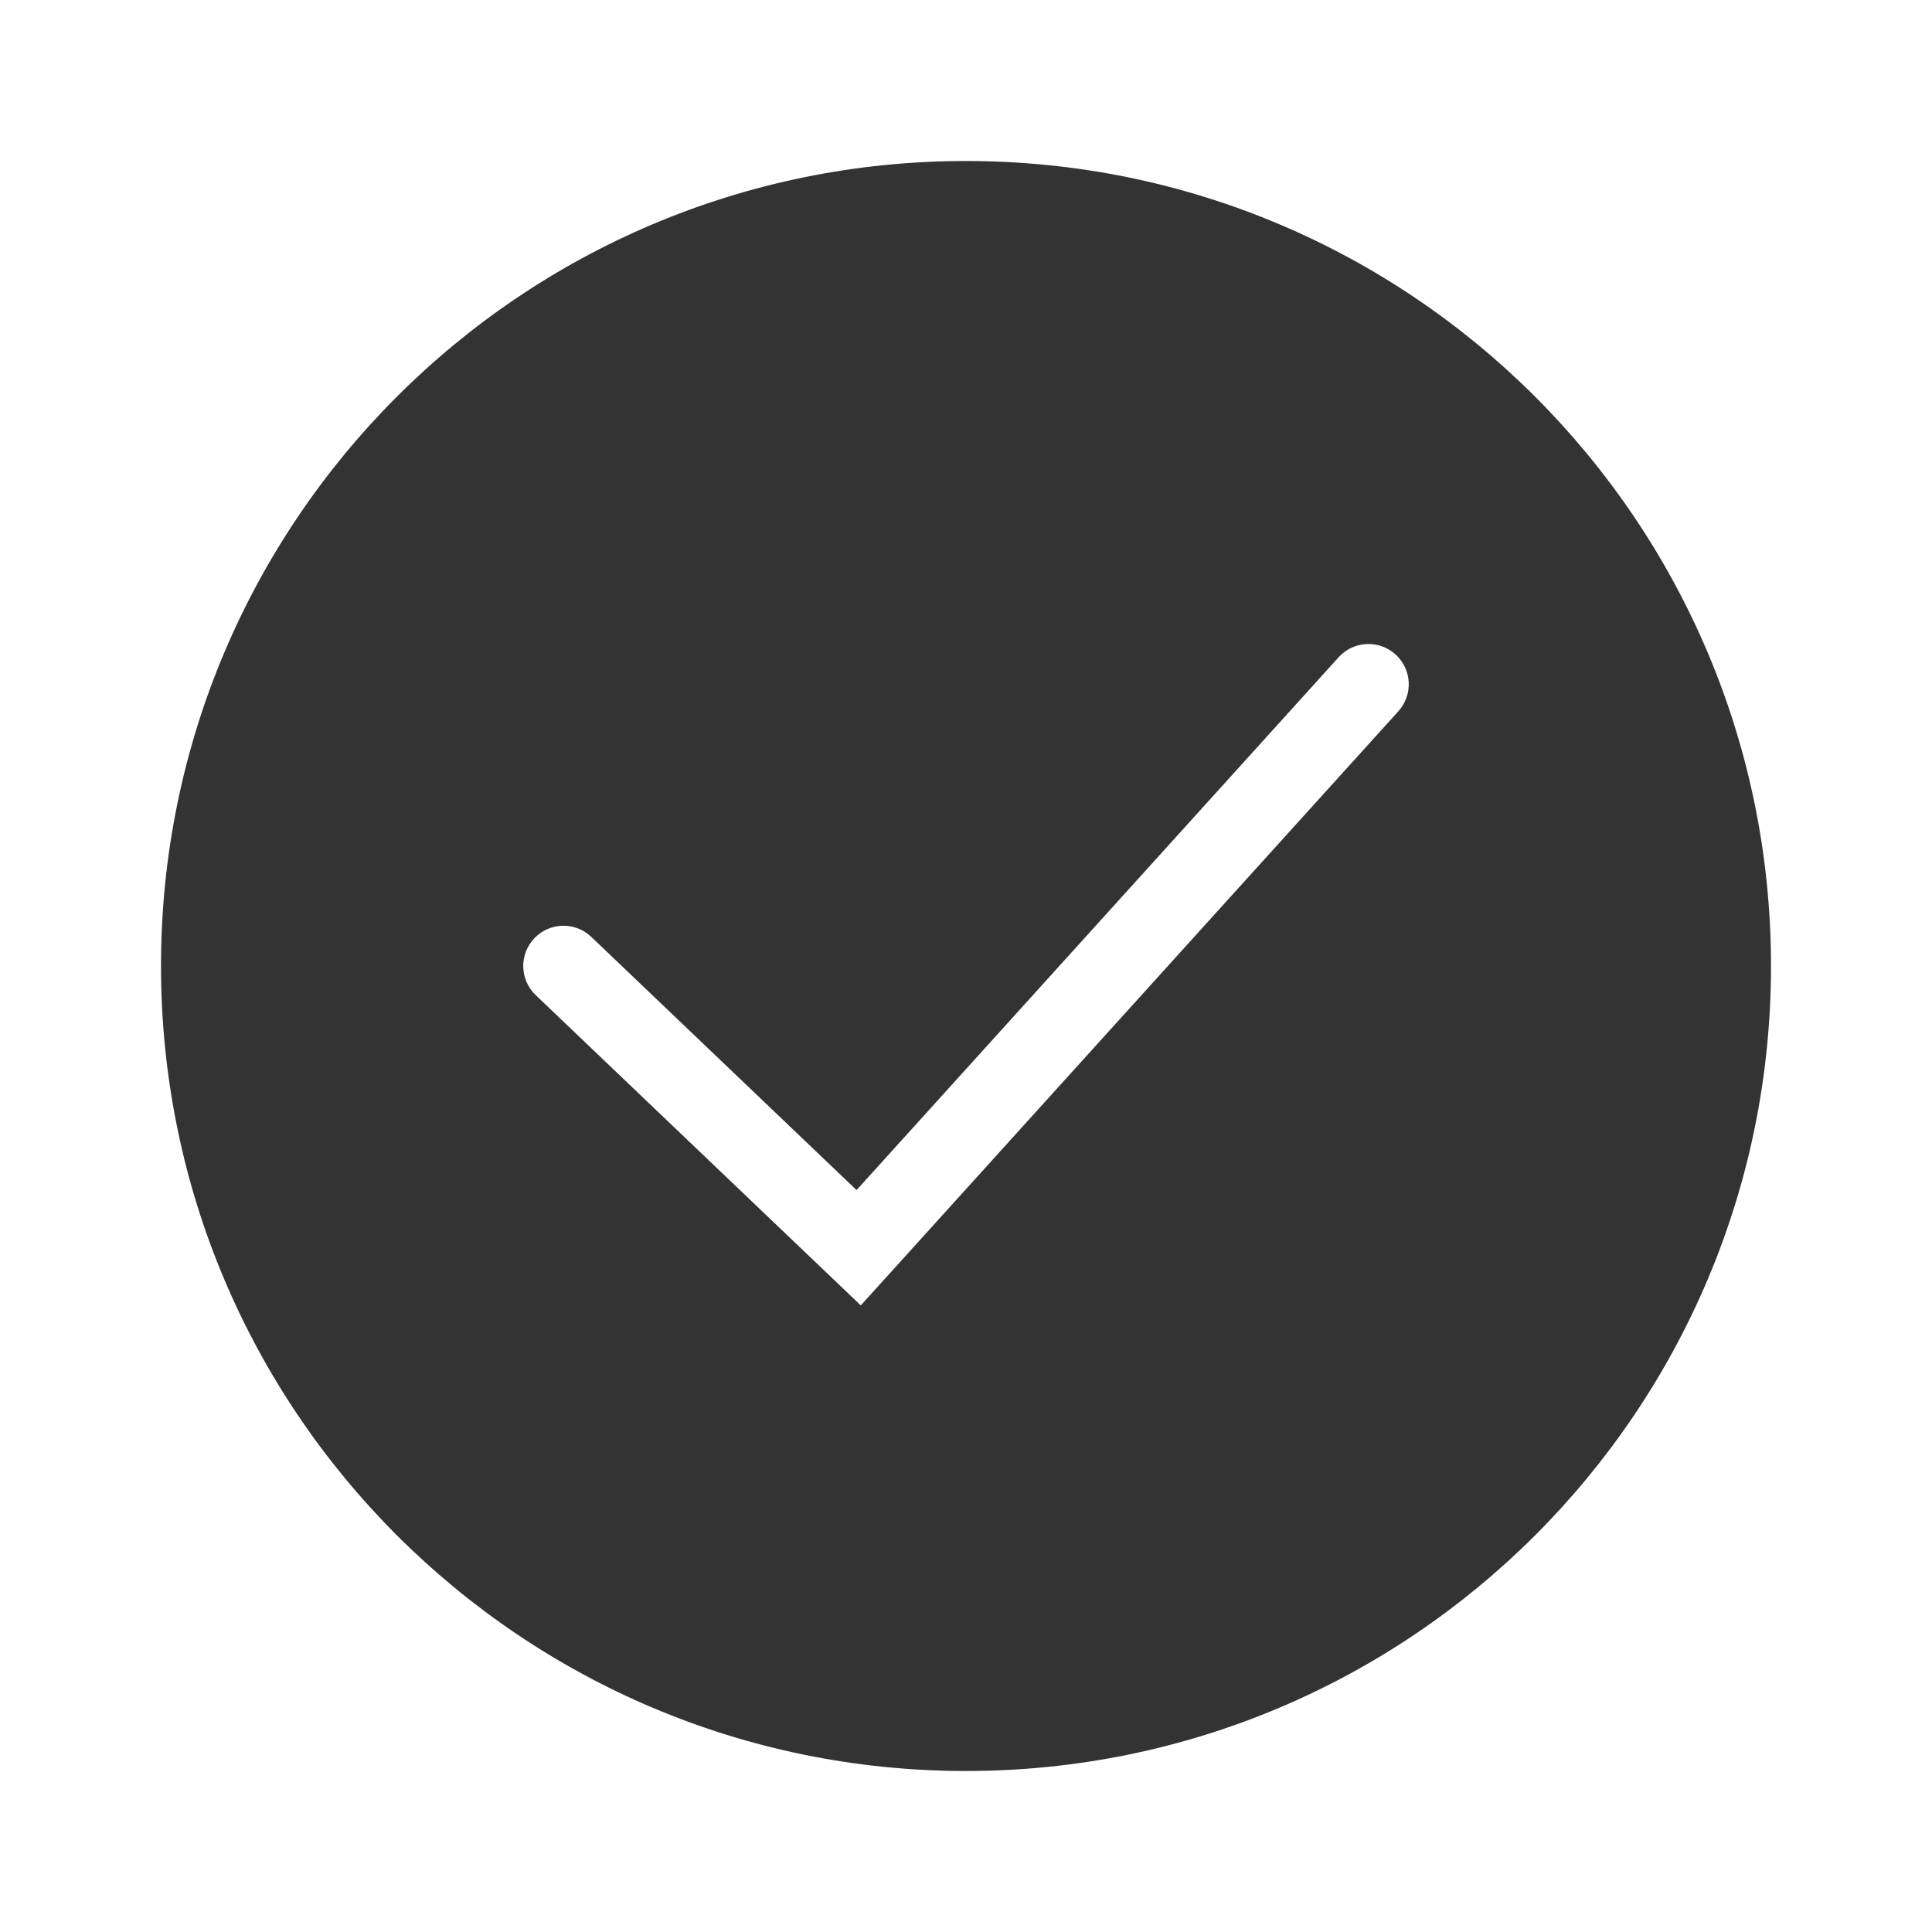
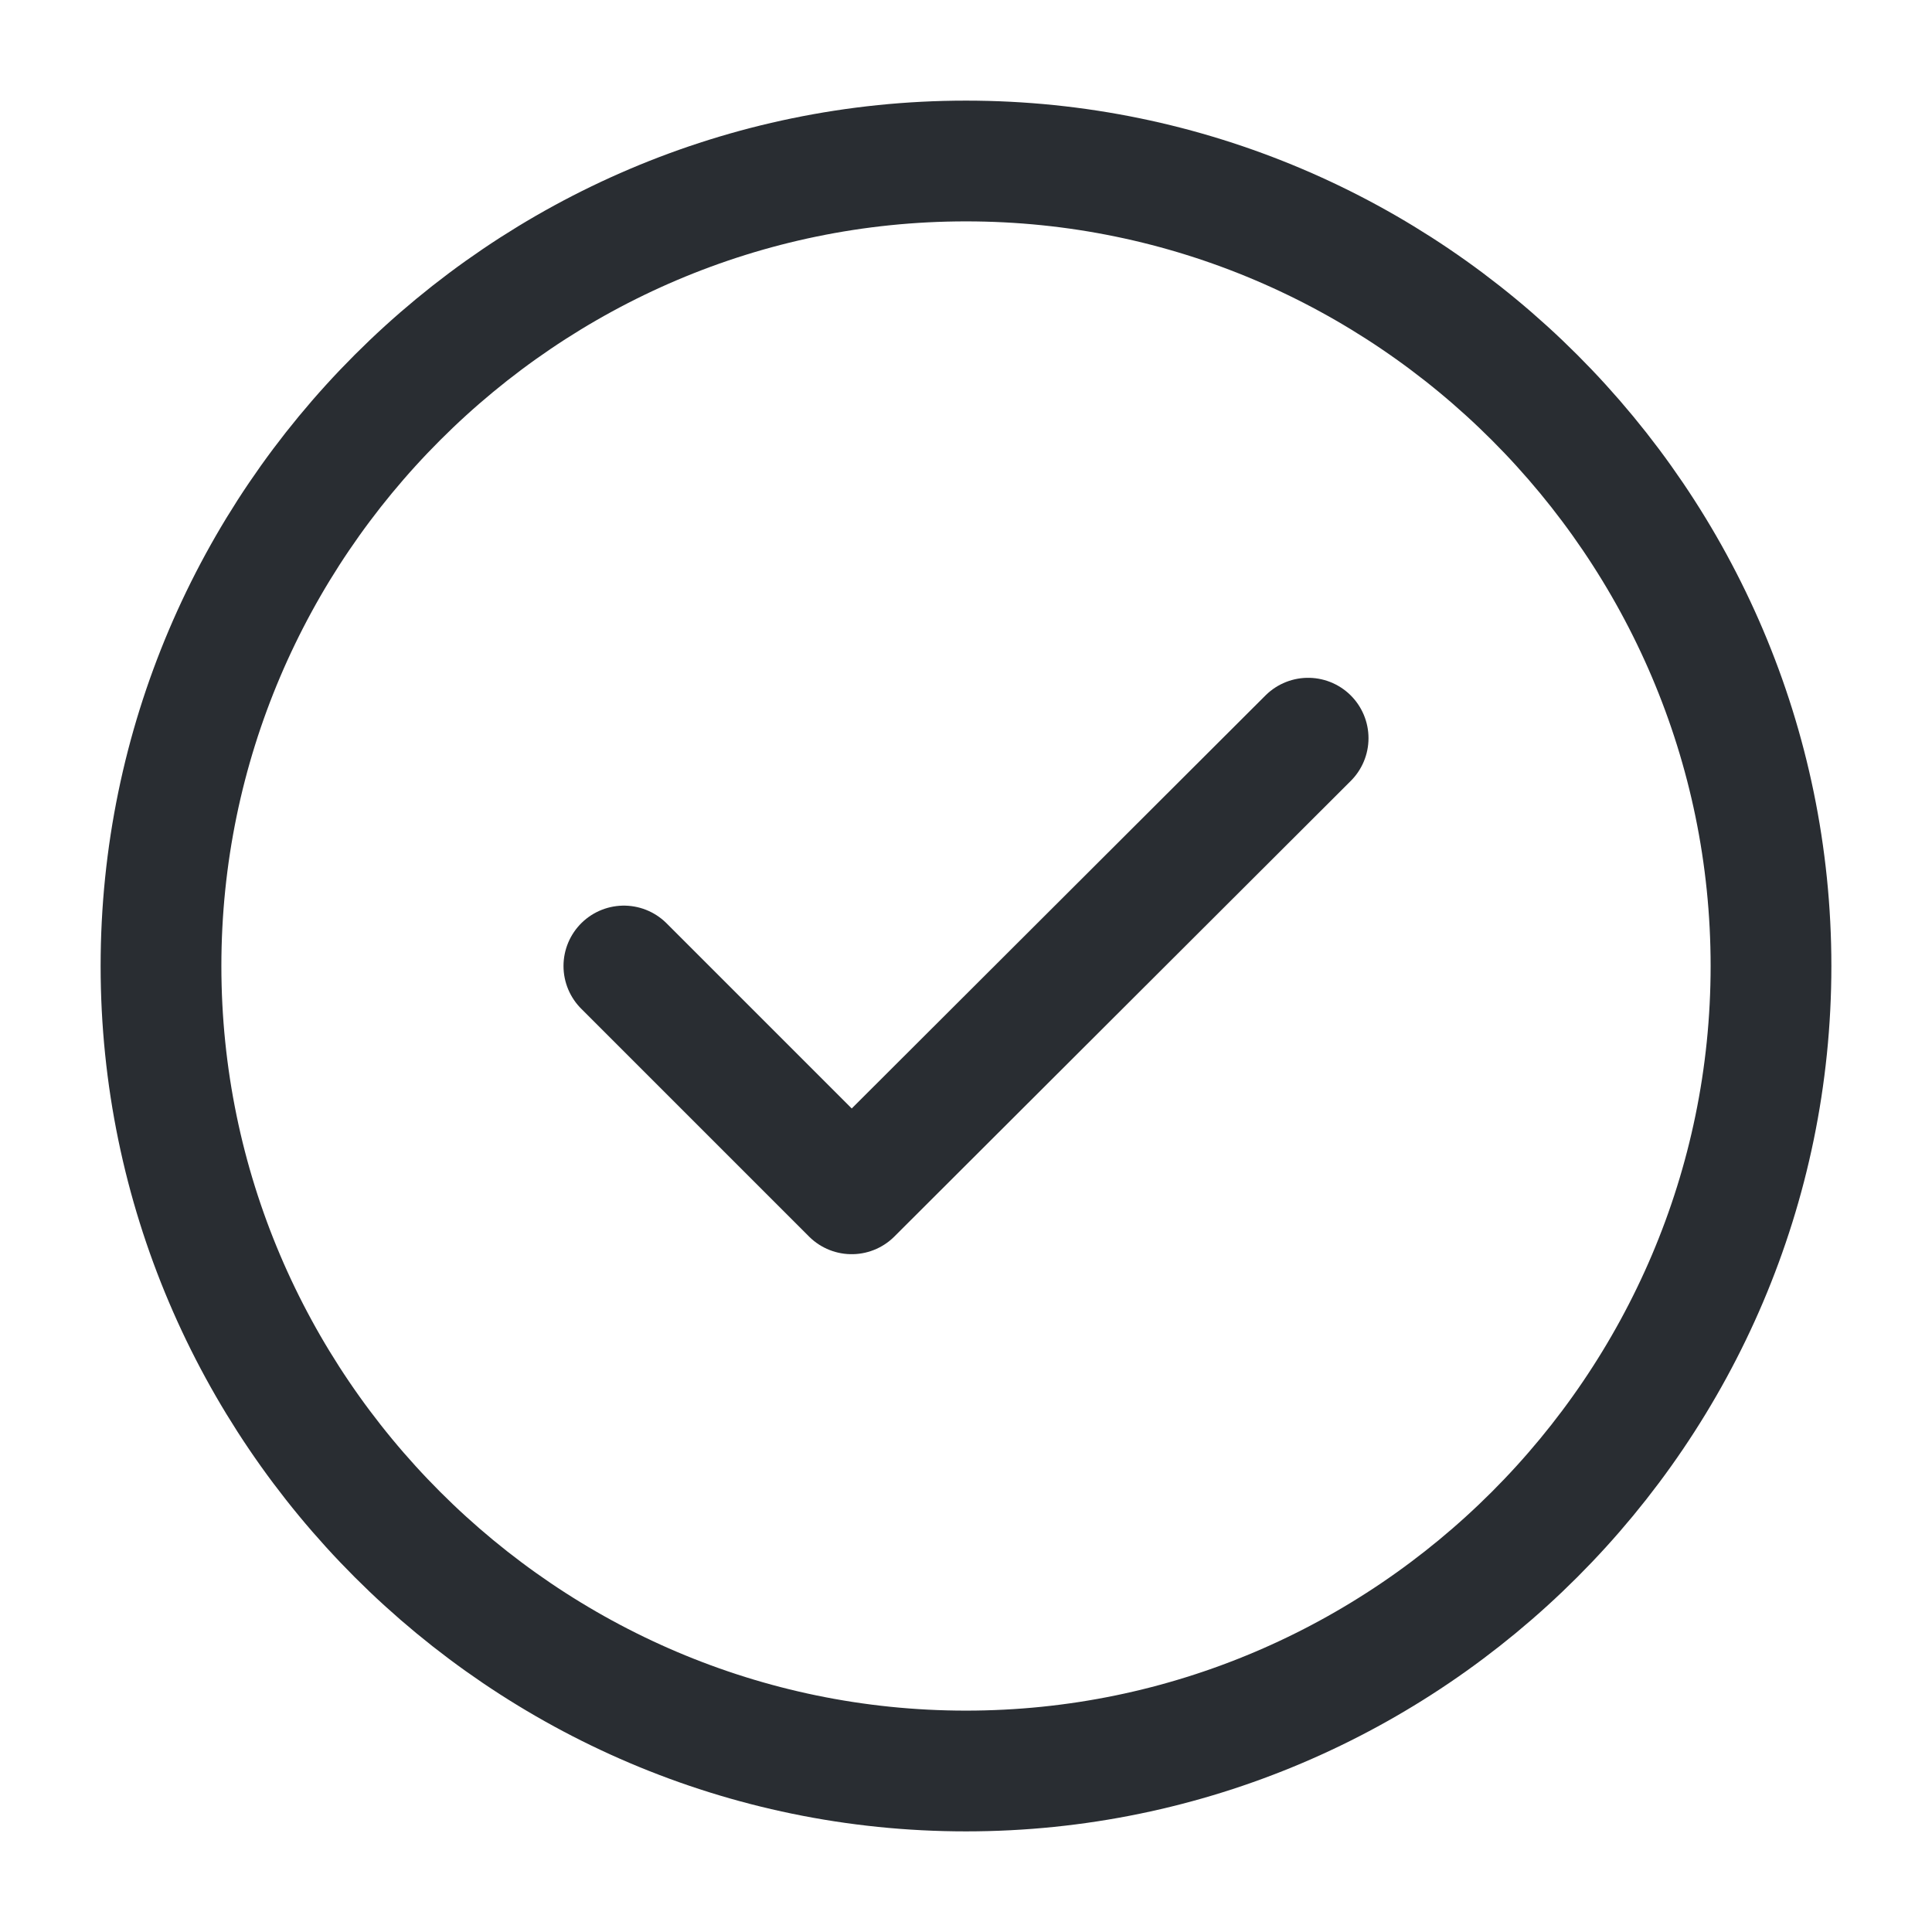
- <svg xmlns="http://www.w3.org/2000/svg" width="128" height="128" viewBox="0 0 48 48" fill="none">
-   <path fill-rule="evenodd" clip-rule="evenodd" d="M24 44C35.046 44 44 35.046 44 24C44 12.954 35.046 4 24 4C12.954 4 4 12.954 4 24C4 35.046 12.954 44 24 44ZM34.742 17.671C35.112 17.261 35.081 16.629 34.671 16.259C34.261 15.888 33.629 15.919 33.258 16.329L21.281 29.567L14.691 23.277C14.291 22.895 13.658 22.91 13.277 23.309C12.895 23.709 12.91 24.342 13.309 24.723L20.643 31.723L21.386 32.432L22.075 31.671L34.742 17.671Z" fill="#333333" />
+ <svg xmlns="http://www.w3.org/2000/svg" width="128" height="128" viewBox="0 0 24 24" fill="none">
+   <path d="M12 22C17.5 22 22 17.5 22 12C22 6.5 17.5 2 12 2C6.5 2 2 6.5 2 12C2 17.5 6.5 22 12 22Z" stroke="#292D32" stroke-width="1.5" stroke-linecap="round" stroke-linejoin="round" />
+   <path d="M7.75 12L10.58 14.83L16.25 9.17" stroke="#292D32" stroke-width="1.5" stroke-linecap="round" stroke-linejoin="round" />
</svg>
